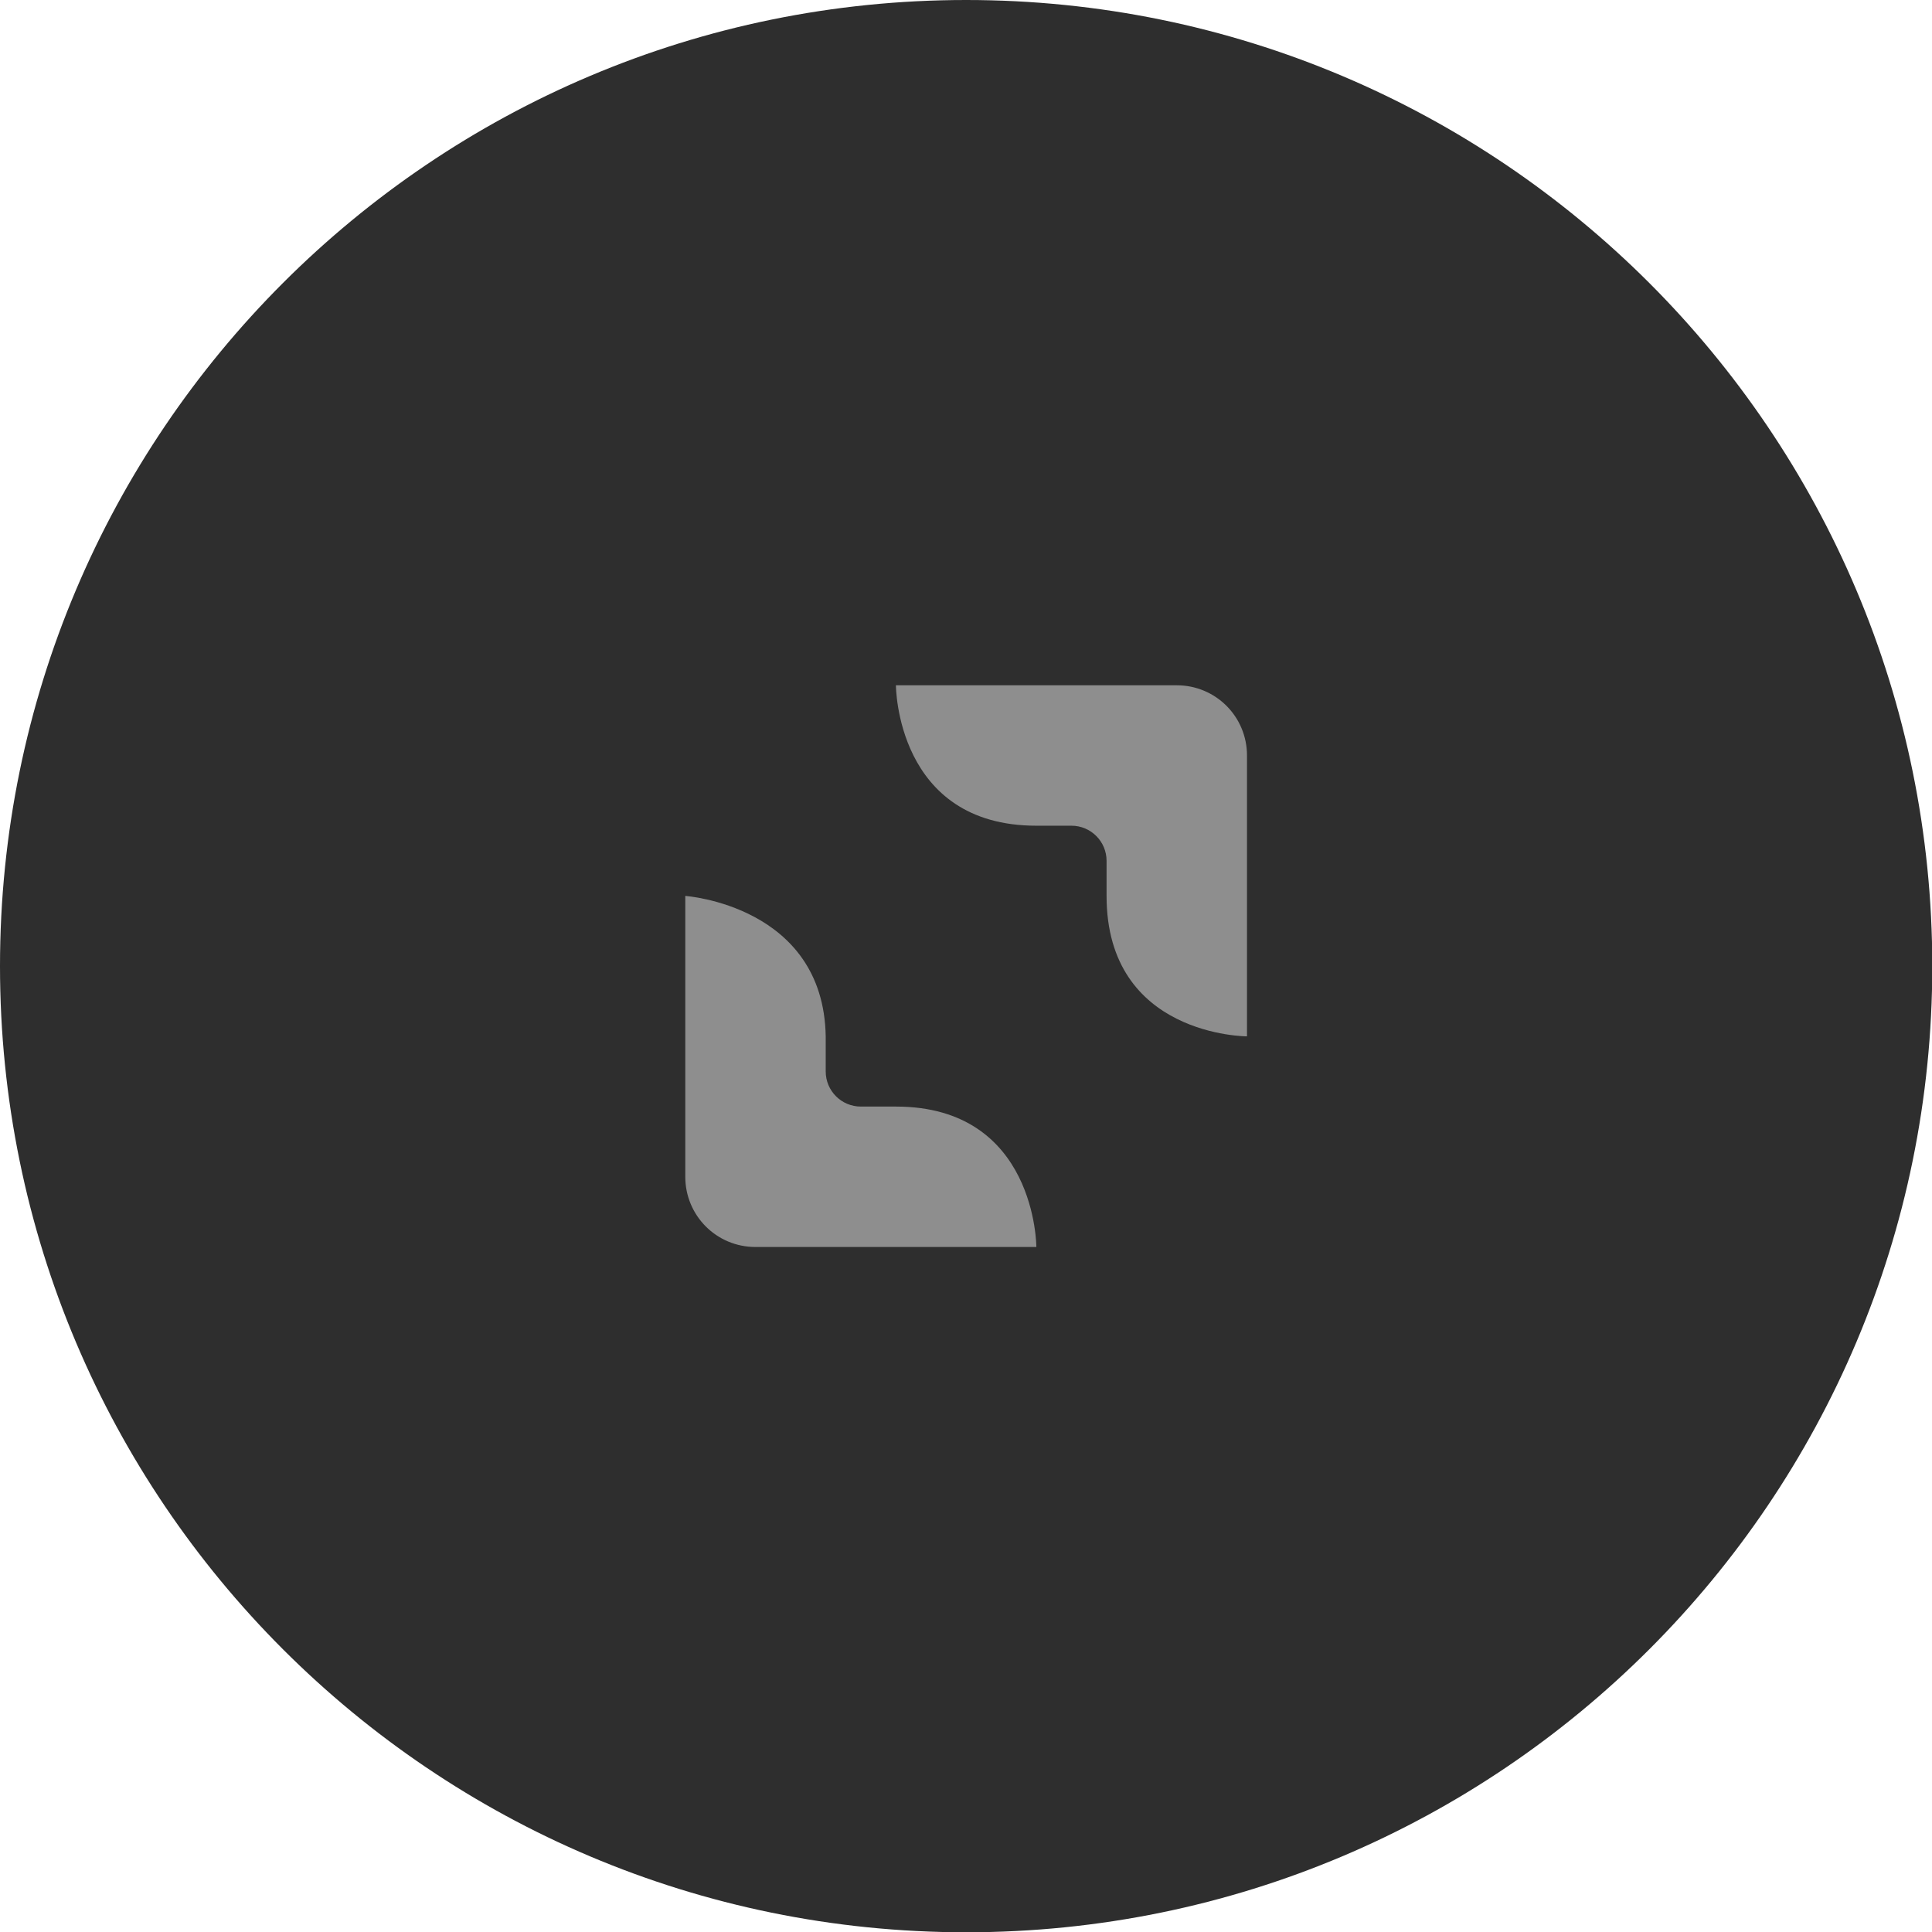
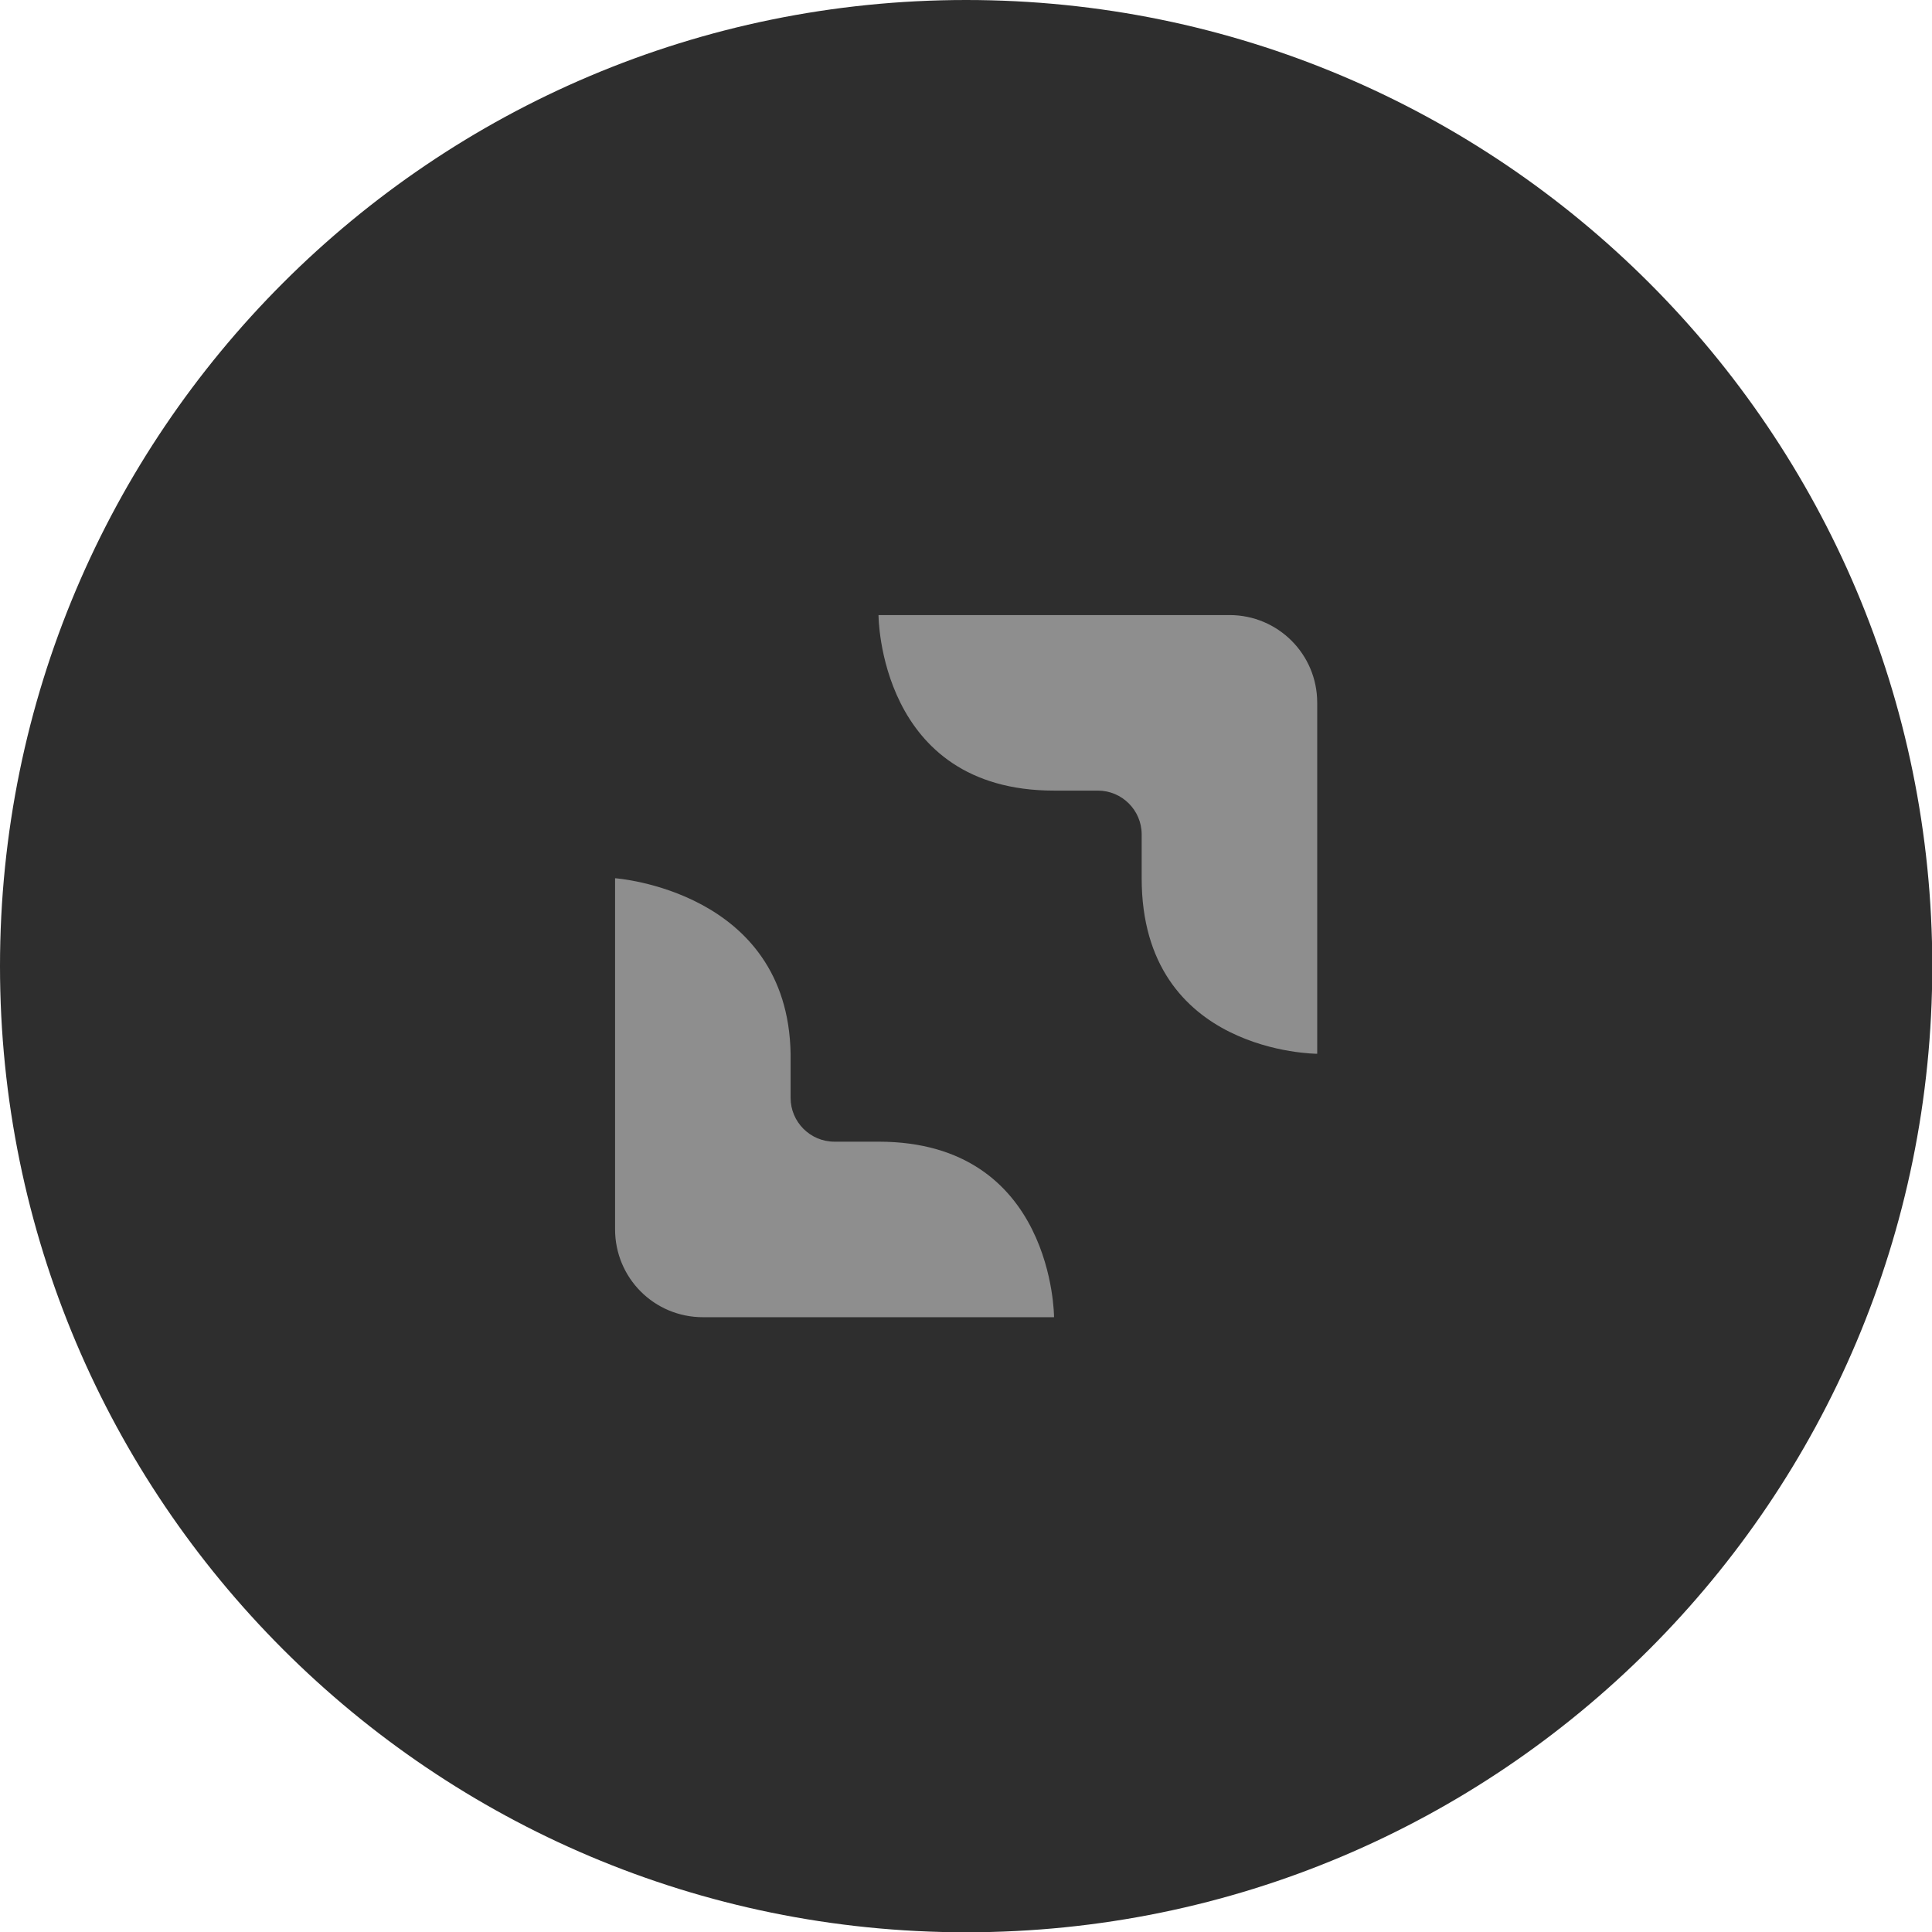
<svg xmlns="http://www.w3.org/2000/svg" width="26" height="26" viewBox="0 0 6.879 6.879" version="1.1" id="svg1">
  <defs id="defs1" />
  <g id="layer1">
    <circle style="fill:#2e2e2e;fill-opacity:1;stroke:none;stroke-width:0.529;stroke-linecap:square;stroke-dasharray:none;stroke-opacity:1" id="circle2" cx="3.44" cy="3.44" r="3.44" />
-     <path style="fill:#8e8e8e" d="M 3.19 2.44 C 3.19 2.44 3.19 2.94 3.69 2.94 L 3.815 2.94 C 3.884 2.94 3.94 2.996 3.94 3.065 L 3.94 3.19 C 3.94 3.69 4.44 3.69 4.44 3.69 L 4.44 2.69 C 4.44 2.551 4.328 2.44 4.19 2.44 L 3.19 2.44 Z M 2.44 3.19 L 2.44 4.19 C 2.44 4.328 2.551 4.44 2.69 4.44 L 3.69 4.44 C 3.69 4.44 3.69 3.94 3.19 3.94 L 3.065 3.94 C 2.996 3.94 2.94 3.884 2.94 3.815 L 2.94 3.69 C 2.932 3.224 2.44 3.19 2.44 3.19 Z" />
+     <path style="fill:#8e8e8e" d="M 3.128 2.19 C 3.128 2.19 3.128 2.815 3.753 2.815 L 3.909 2.815 C 3.995 2.815 4.065 2.885 4.065 2.971 L 4.065 3.127 C 4.065 3.752 4.69 3.752 4.69 3.752 L 4.69 2.502 C 4.69 2.329 4.55 2.19 4.378 2.19 L 3.128 2.19 Z M 2.19 3.127 L 2.19 4.377 C 2.19 4.55 2.329 4.69 2.503 4.69 L 3.753 4.69 C 3.753 4.69 3.753 4.065 3.128 4.065 L 2.971 4.065 C 2.885 4.065 2.815 3.995 2.815 3.909 L 2.815 3.752 C 2.805 3.17 2.19 3.127 2.19 3.127 Z" />
  </g>
</svg>
